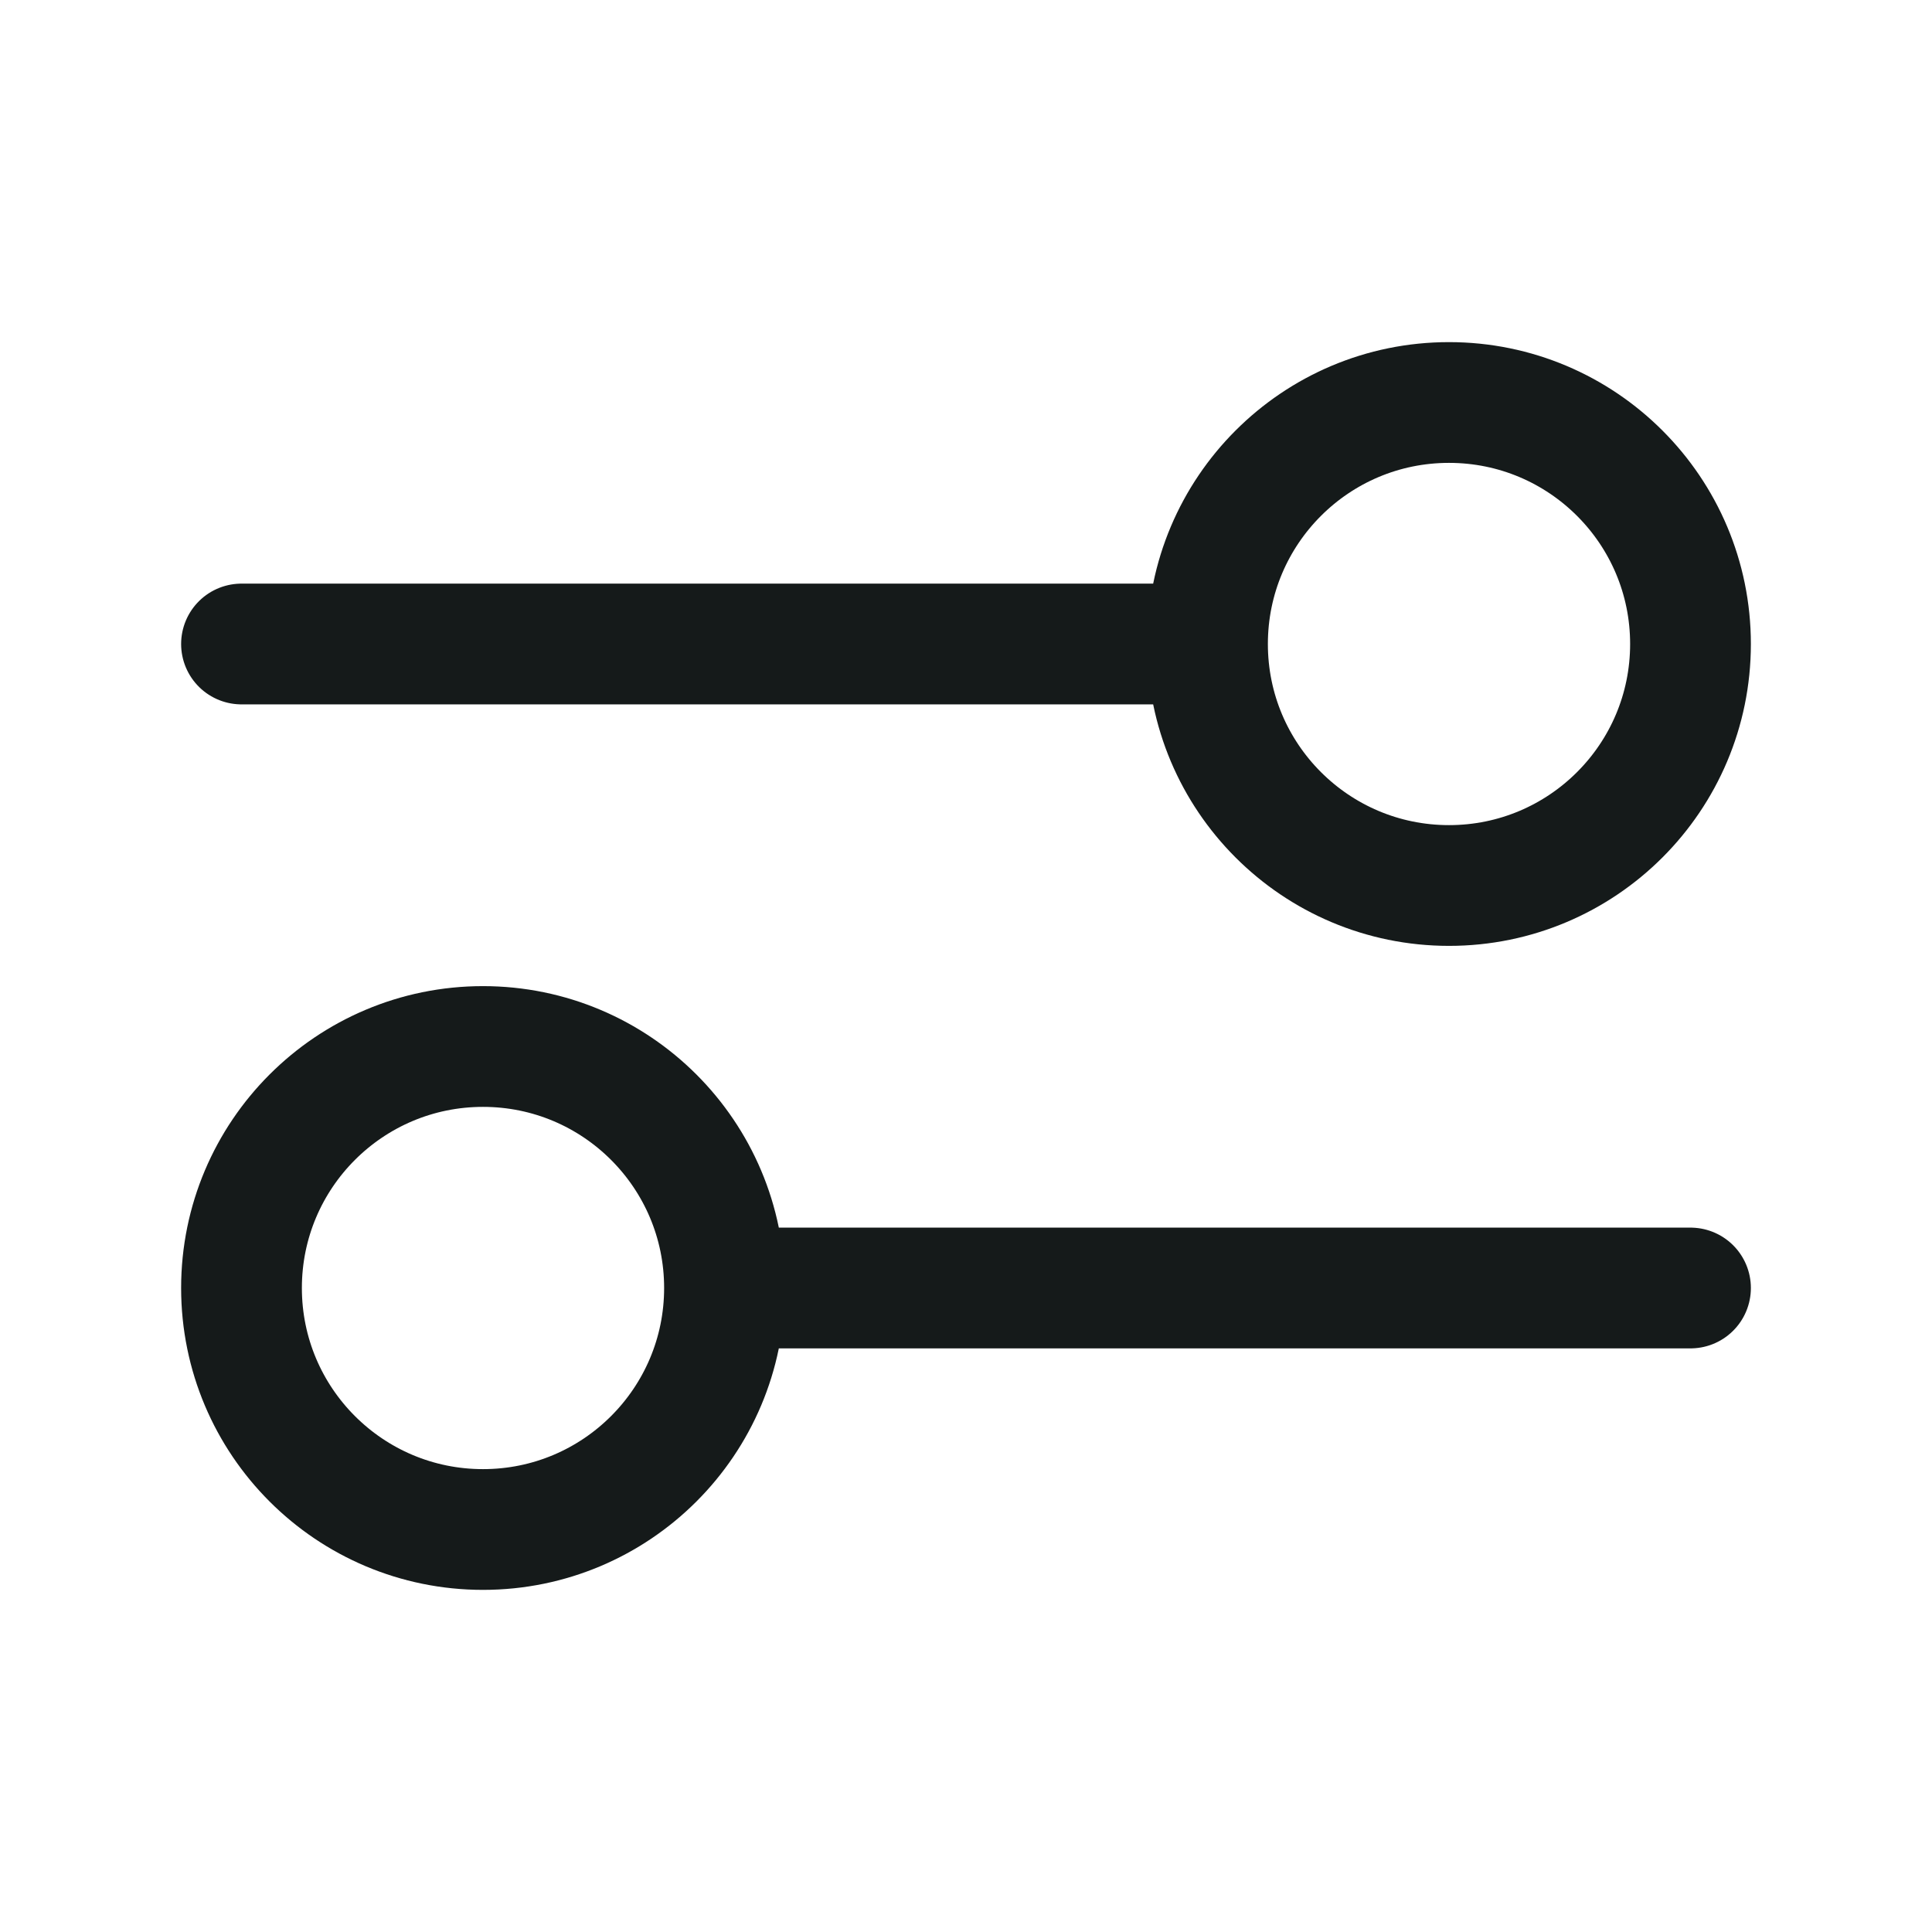
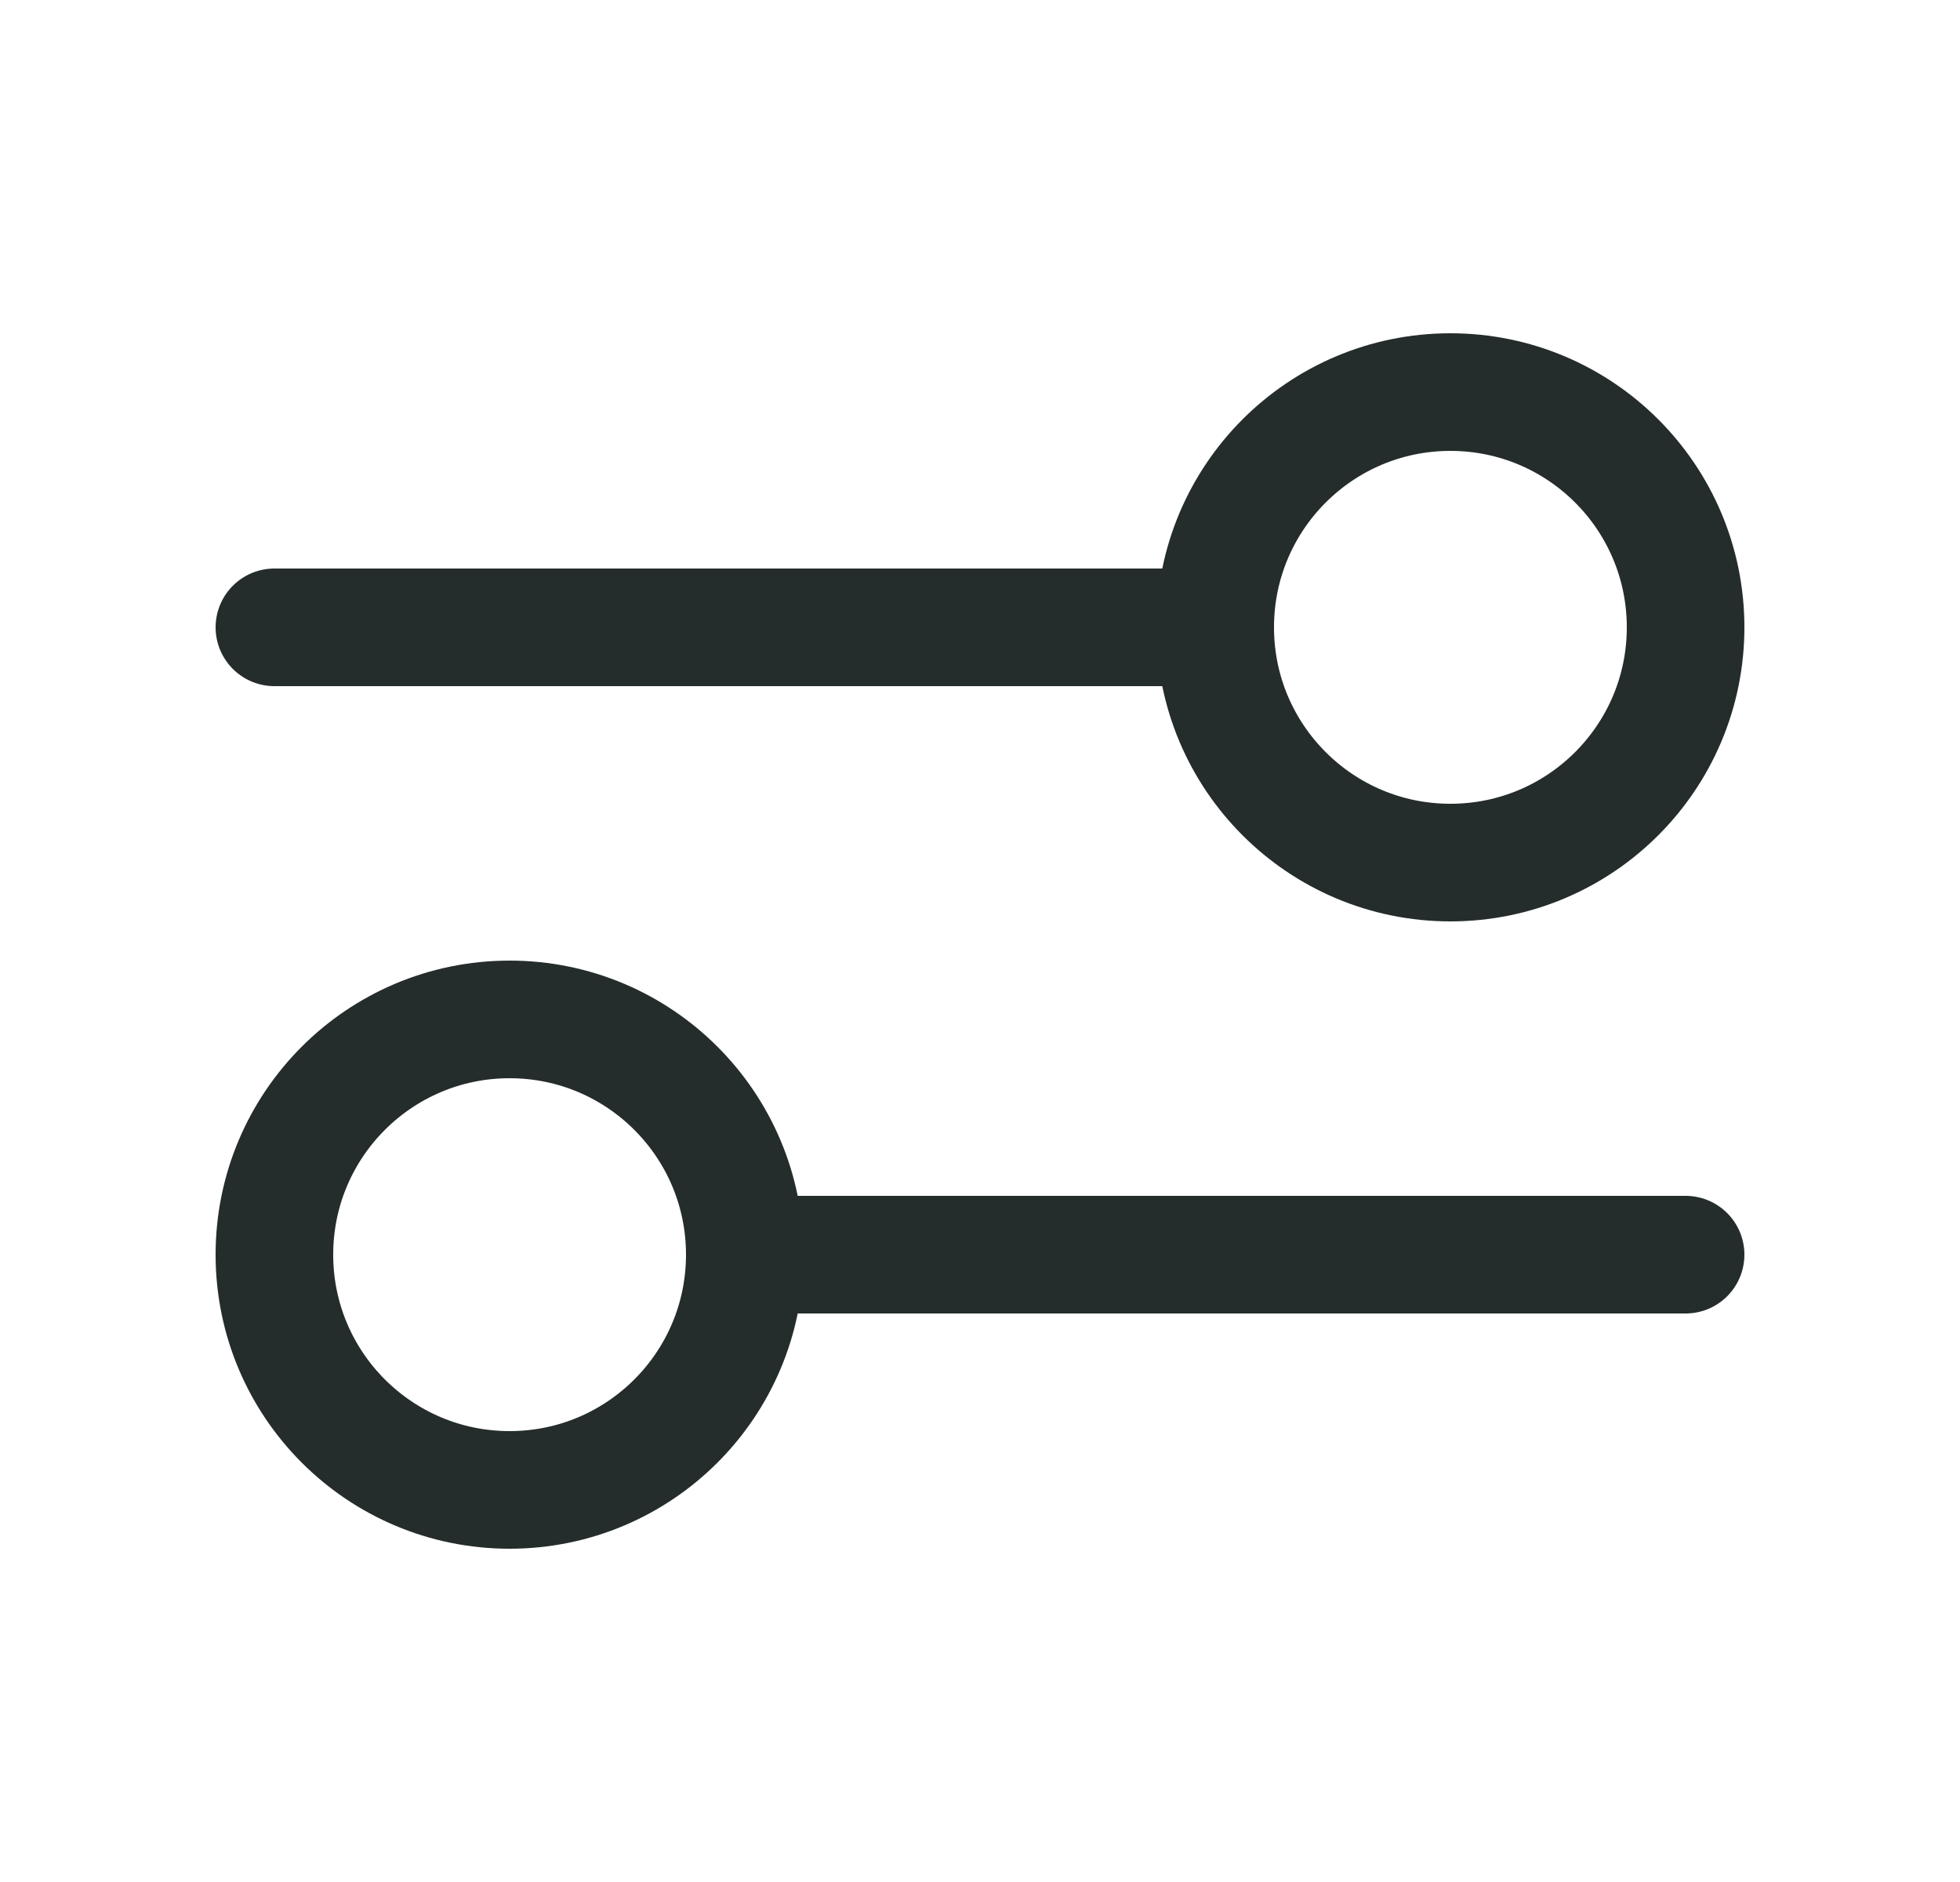
- <svg xmlns="http://www.w3.org/2000/svg" width="24" height="24" viewBox="0 0 24 24" fill="none">
-   <path d="M3 8L15 8M15 8C15 9.657 16.343 11 18 11C19.657 11 21 9.657 21 8C21 6.343 19.657 5 18 5C16.343 5 15 6.343 15 8ZM9 16L21 16M9 16C9 17.657 7.657 19 6 19C4.343 19 3 17.657 3 16C3 14.343 4.343 13 6 13C7.657 13 9 14.343 9 16Z" stroke="#151A1A" stroke-width="1.5" stroke-linecap="round" stroke-linejoin="round" />
+ <svg xmlns="http://www.w3.org/2000/svg" width="25" height="24" viewBox="0 0 25 24" fill="none">
+   <g id="settings-04">
+     <path id="Icon" d="M3.5 8L15.5 8M15.5 8C15.5 9.657 16.843 11 18.5 11C20.157 11 21.5 9.657 21.5 8C21.5 6.343 20.157 5 18.5 5C16.843 5 15.5 6.343 15.5 8ZM9.5 16L21.5 16M9.5 16C9.5 17.657 8.157 19 6.5 19C4.843 19 3.5 17.657 3.5 16C3.5 14.343 4.843 13 6.5 13C8.157 13 9.5 14.343 9.5 16Z" stroke="#242D2B" stroke-width="1.5" stroke-linecap="round" stroke-linejoin="round" />
+   </g>
</svg>
